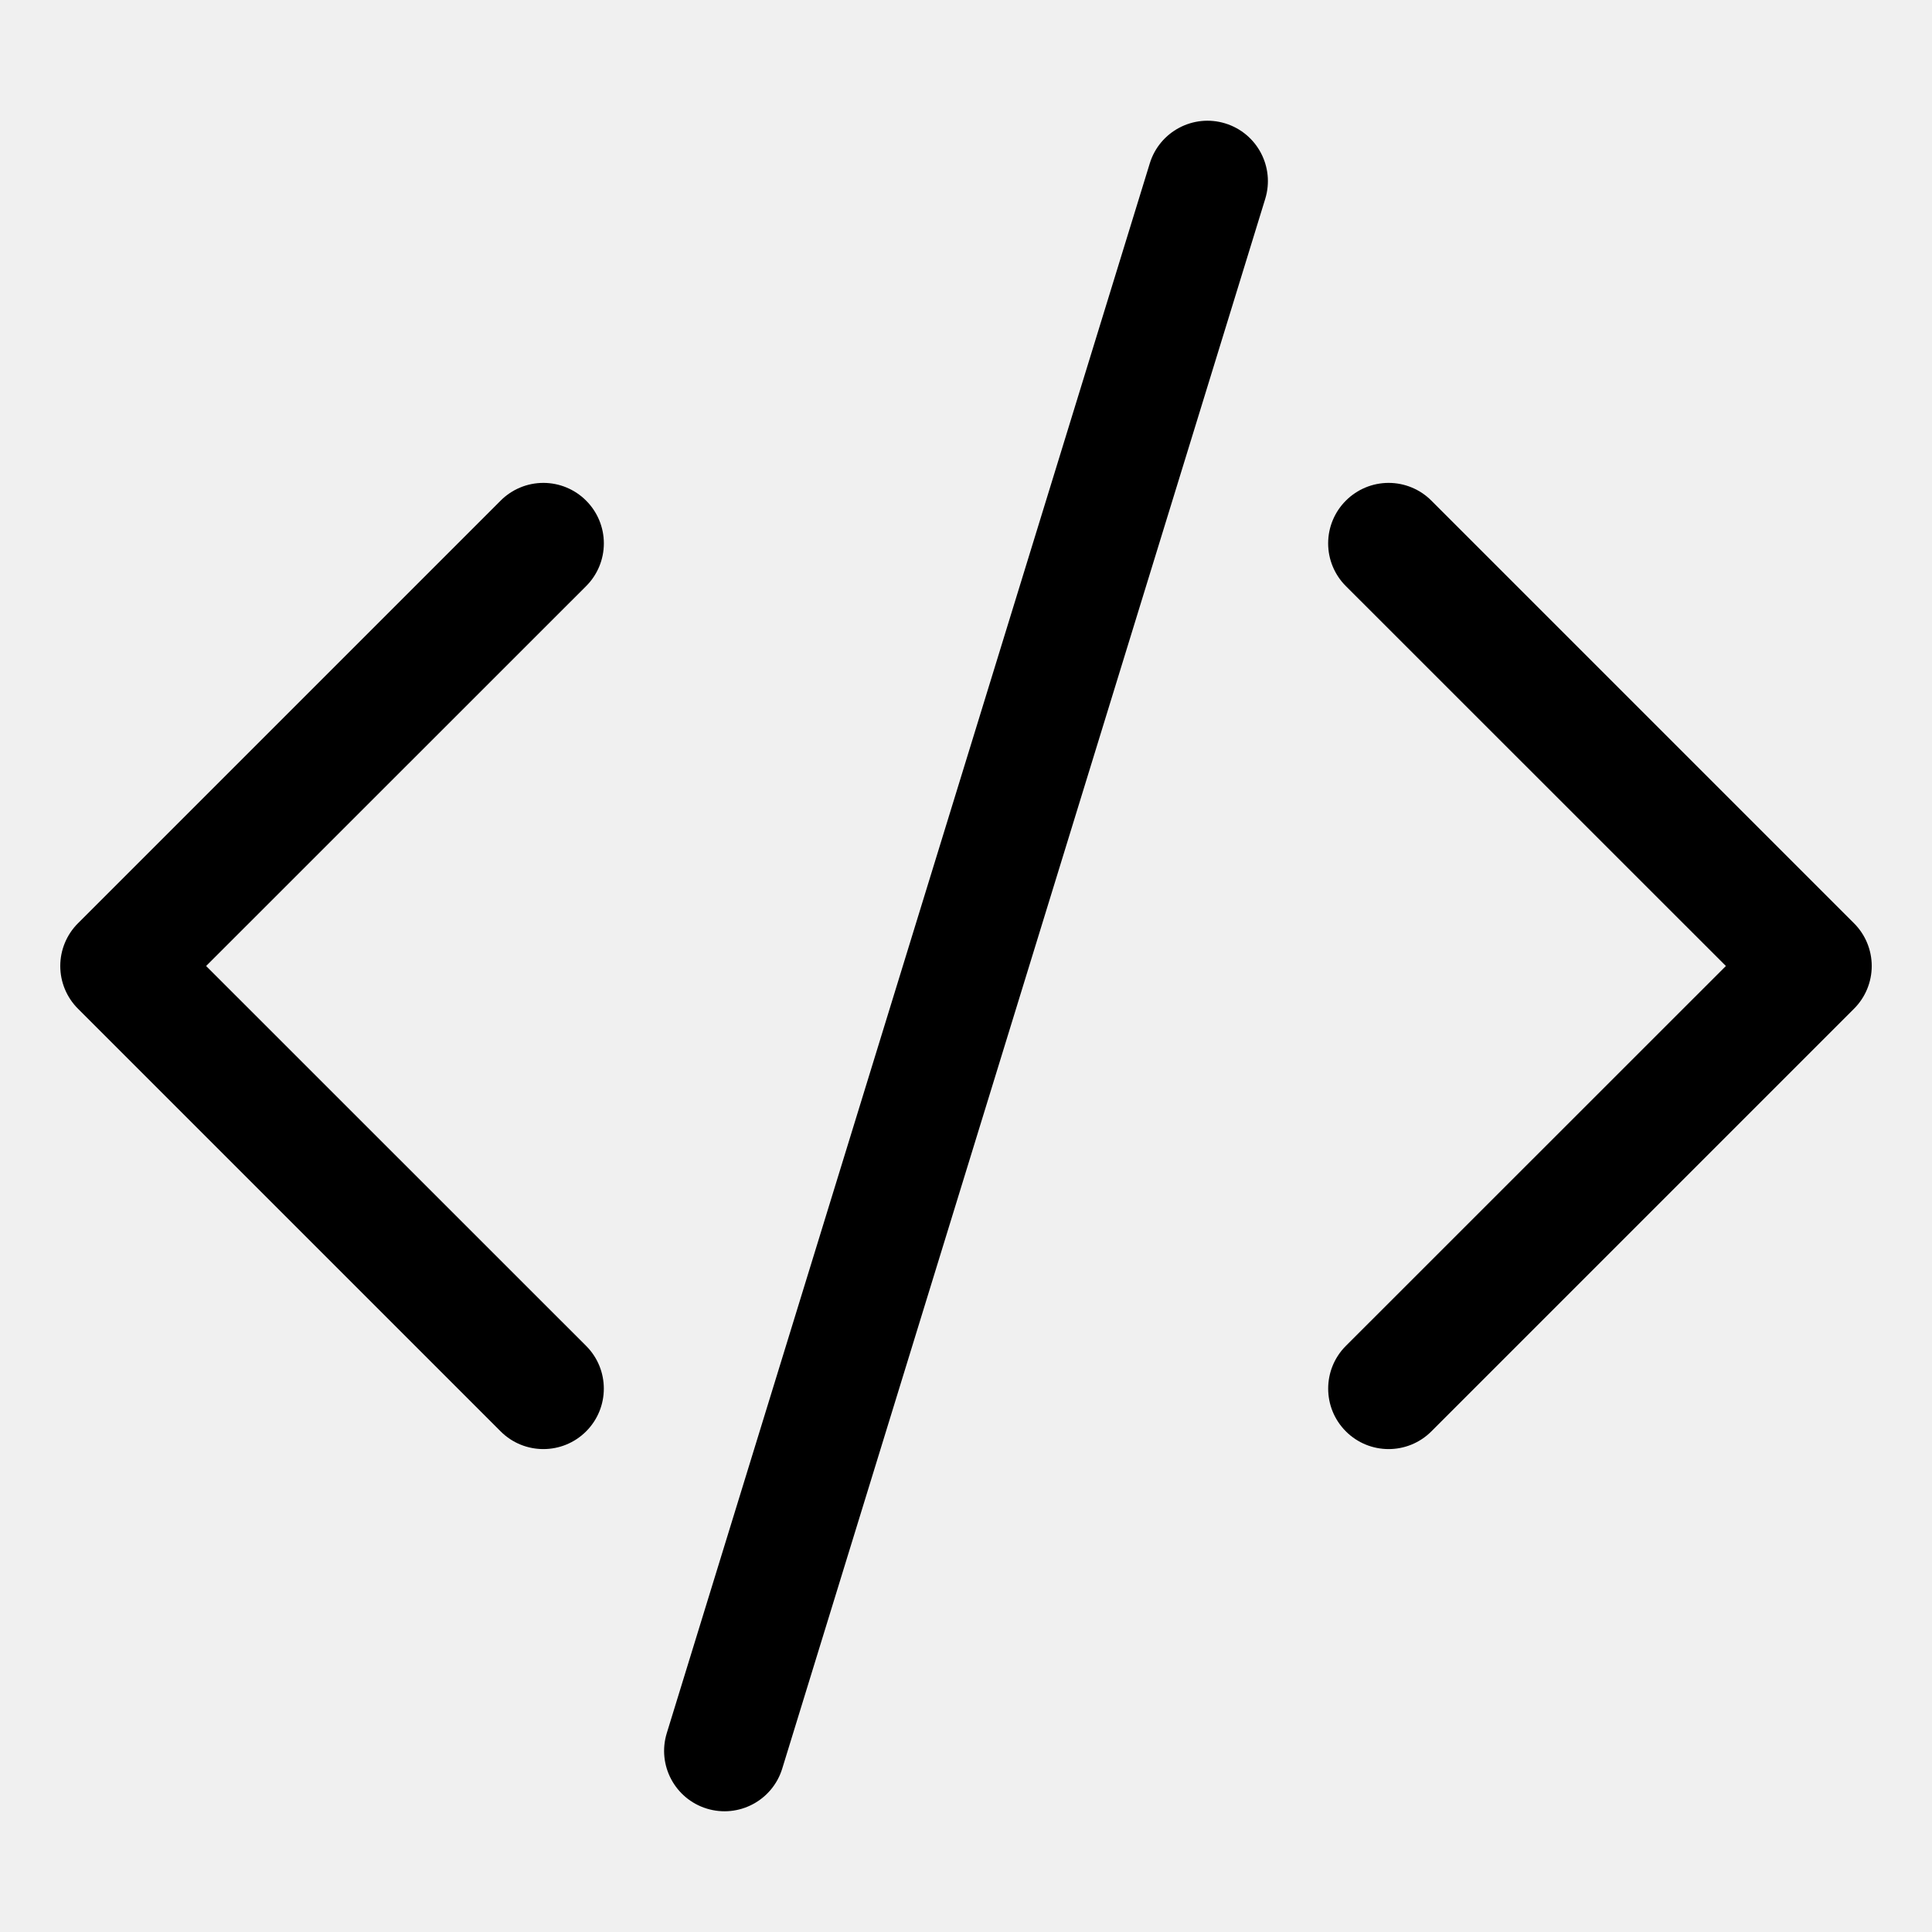
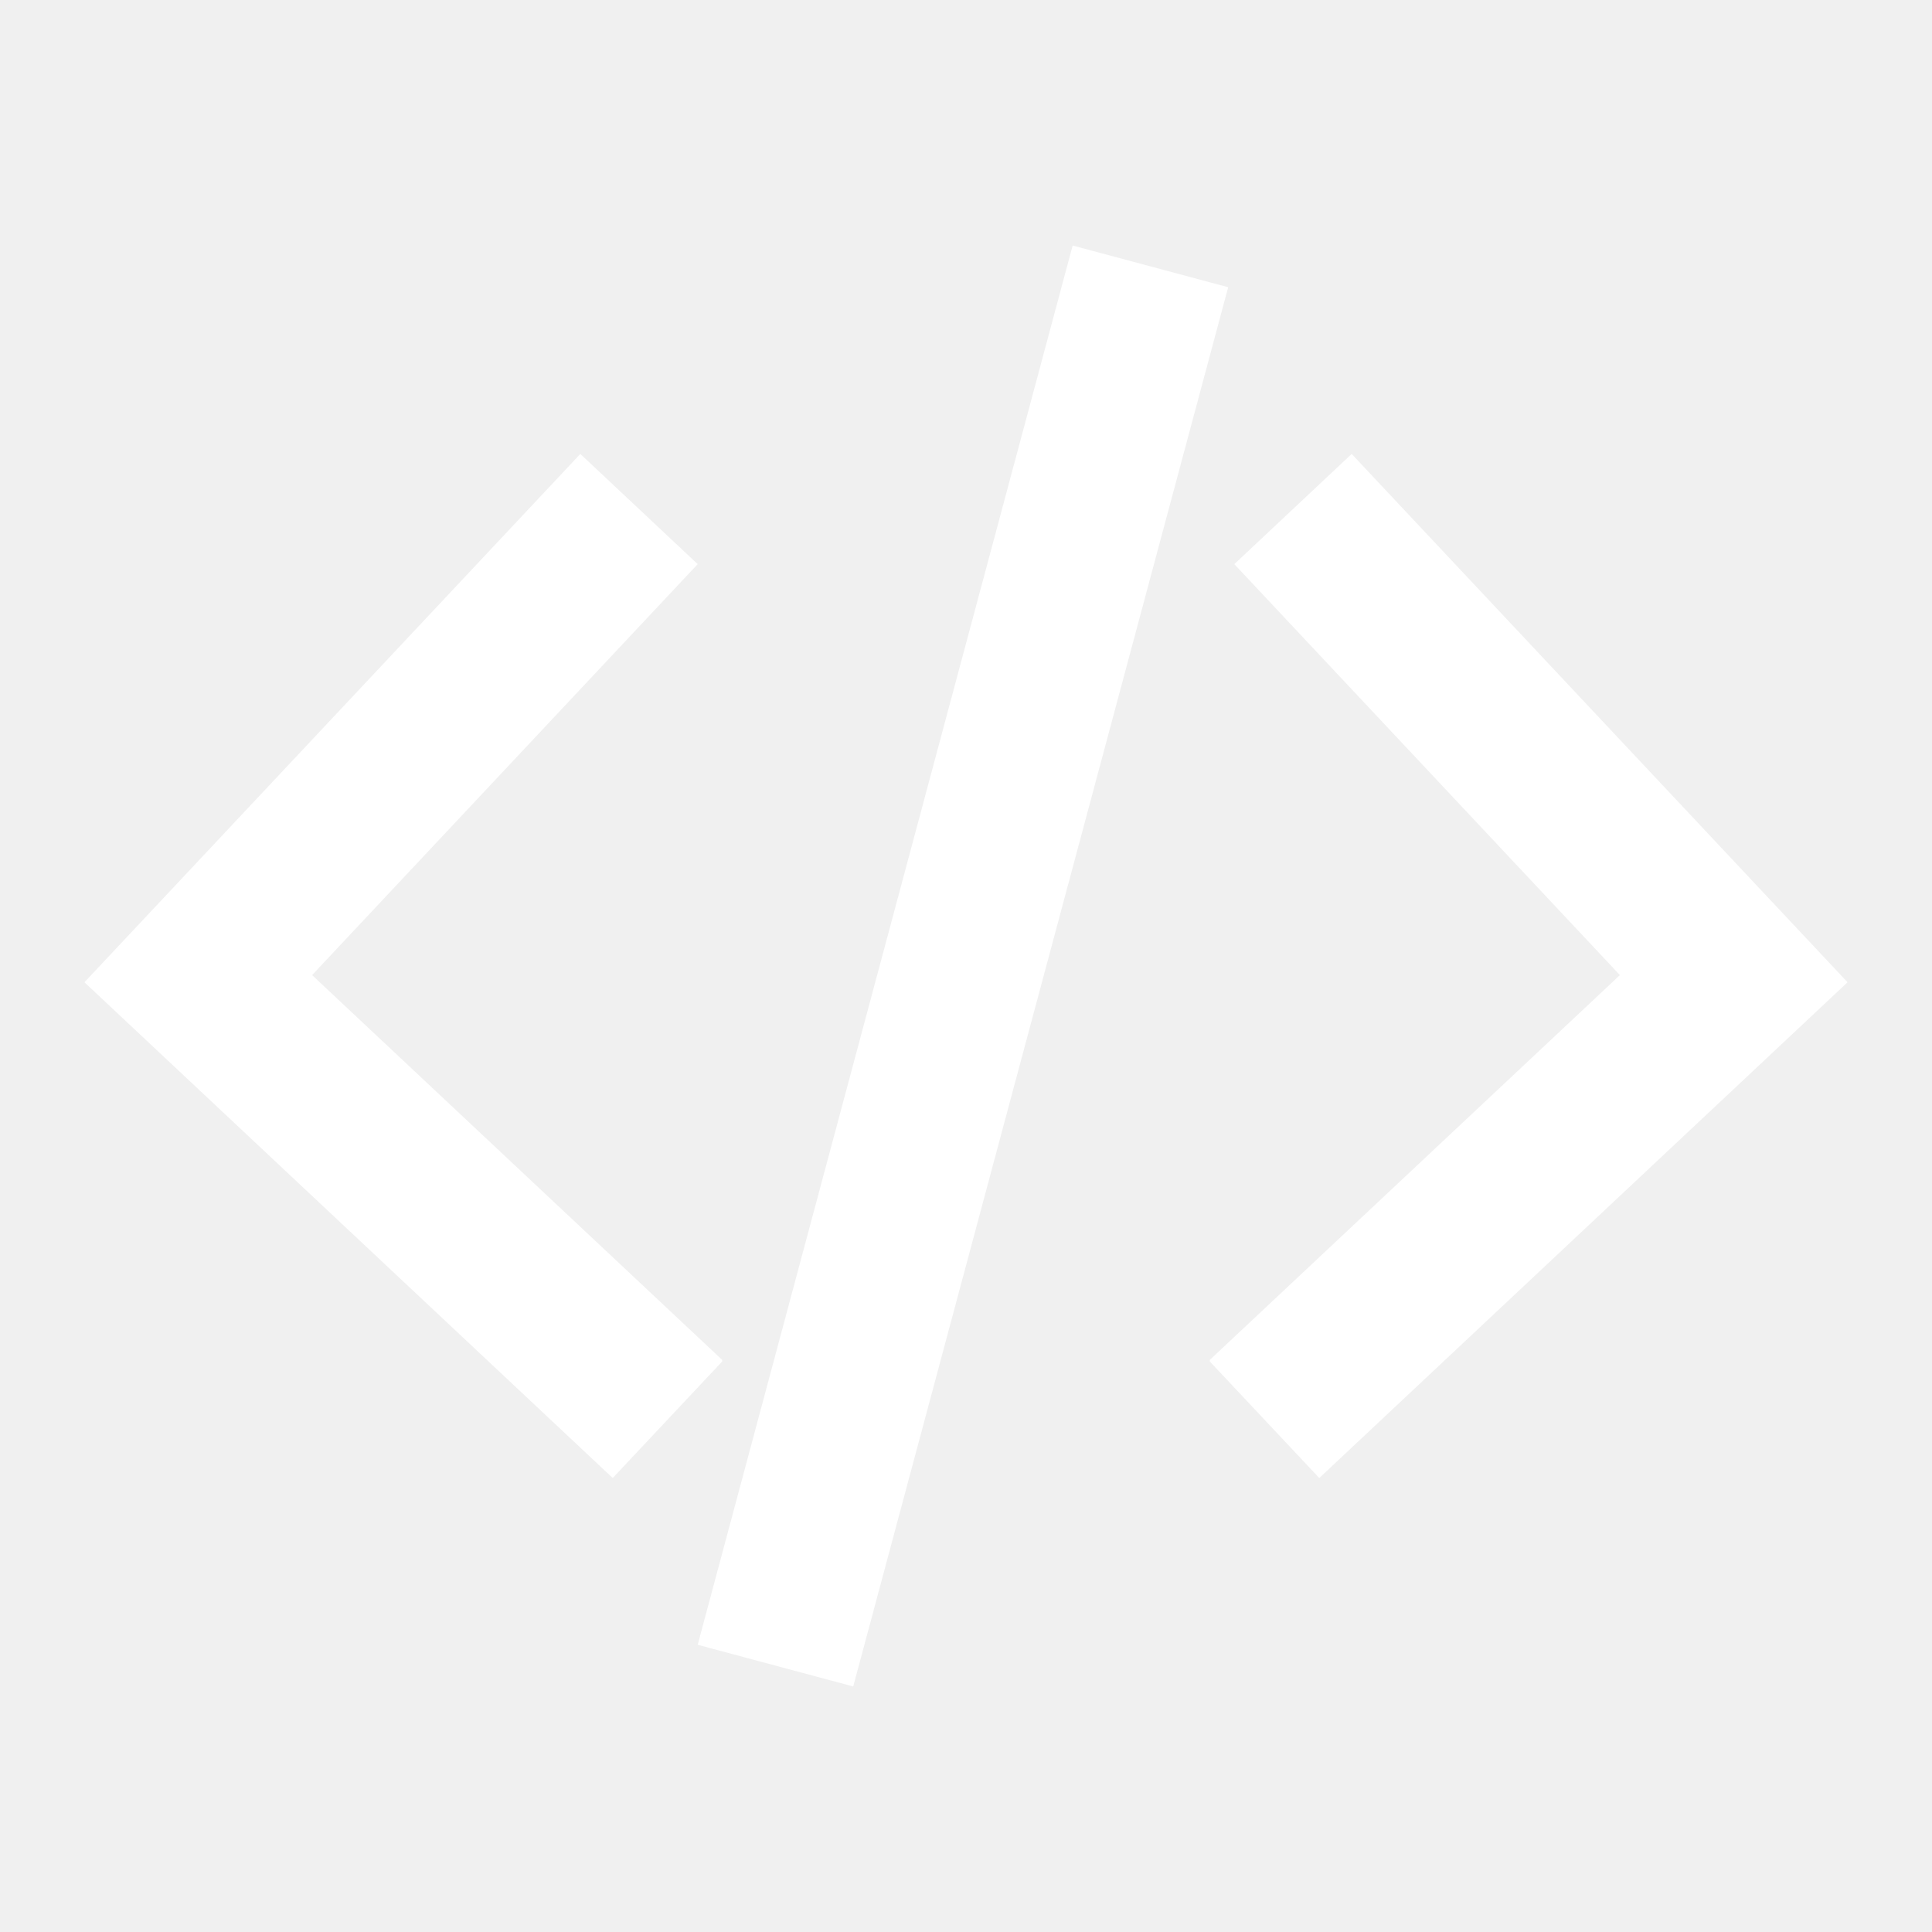
- <svg xmlns="http://www.w3.org/2000/svg" width="16" height="16" fill="currentColor" class="bi bi-code-slash" viewBox="0 0 16 16">
-   <path d="M10.478 1.647a.5.5 0 1 0-.956-.294l-4 13a.5.5 0 0 0 .956.294l4-13zM4.854 4.146a.5.5 0 0 1 0 .708L1.707 8l3.147 3.146a.5.5 0 0 1-.708.708l-3.5-3.5a.5.5 0 0 1 0-.708l3.5-3.5a.5.5 0 0 1 .708 0zm6.292 0a.5.5 0 0 0 0 .708L14.293 8l-3.147 3.146a.5.5 0 0 0 .708.708l3.5-3.5a.5.5 0 0 0 0-.708l-3.5-3.5a.5.5 0 0 0-.708 0z" />
+ <svg xmlns="http://www.w3.org/2000/svg" fill="white" viewBox="0 0 24 24" xml:space="preserve" width="100%" height="100%">
+   <path fill="currentColor" d="M13.325 3.05 8.667 20.432l1.932.518 4.658-17.382-1.932-.518zM7.612 18.36l1.36-1.448-.001-.019-5.094-4.78 4.79-5.105-1.458-1.369-6.16 6.563 6.563 6.159zm8.776 0-1.36-1.448.001-.019 5.094-4.78-4.79-5.105 1.458-1.369 6.16 6.563-6.563 6.159z" style="fill: rgb(255, 255, 255);" />
</svg>
